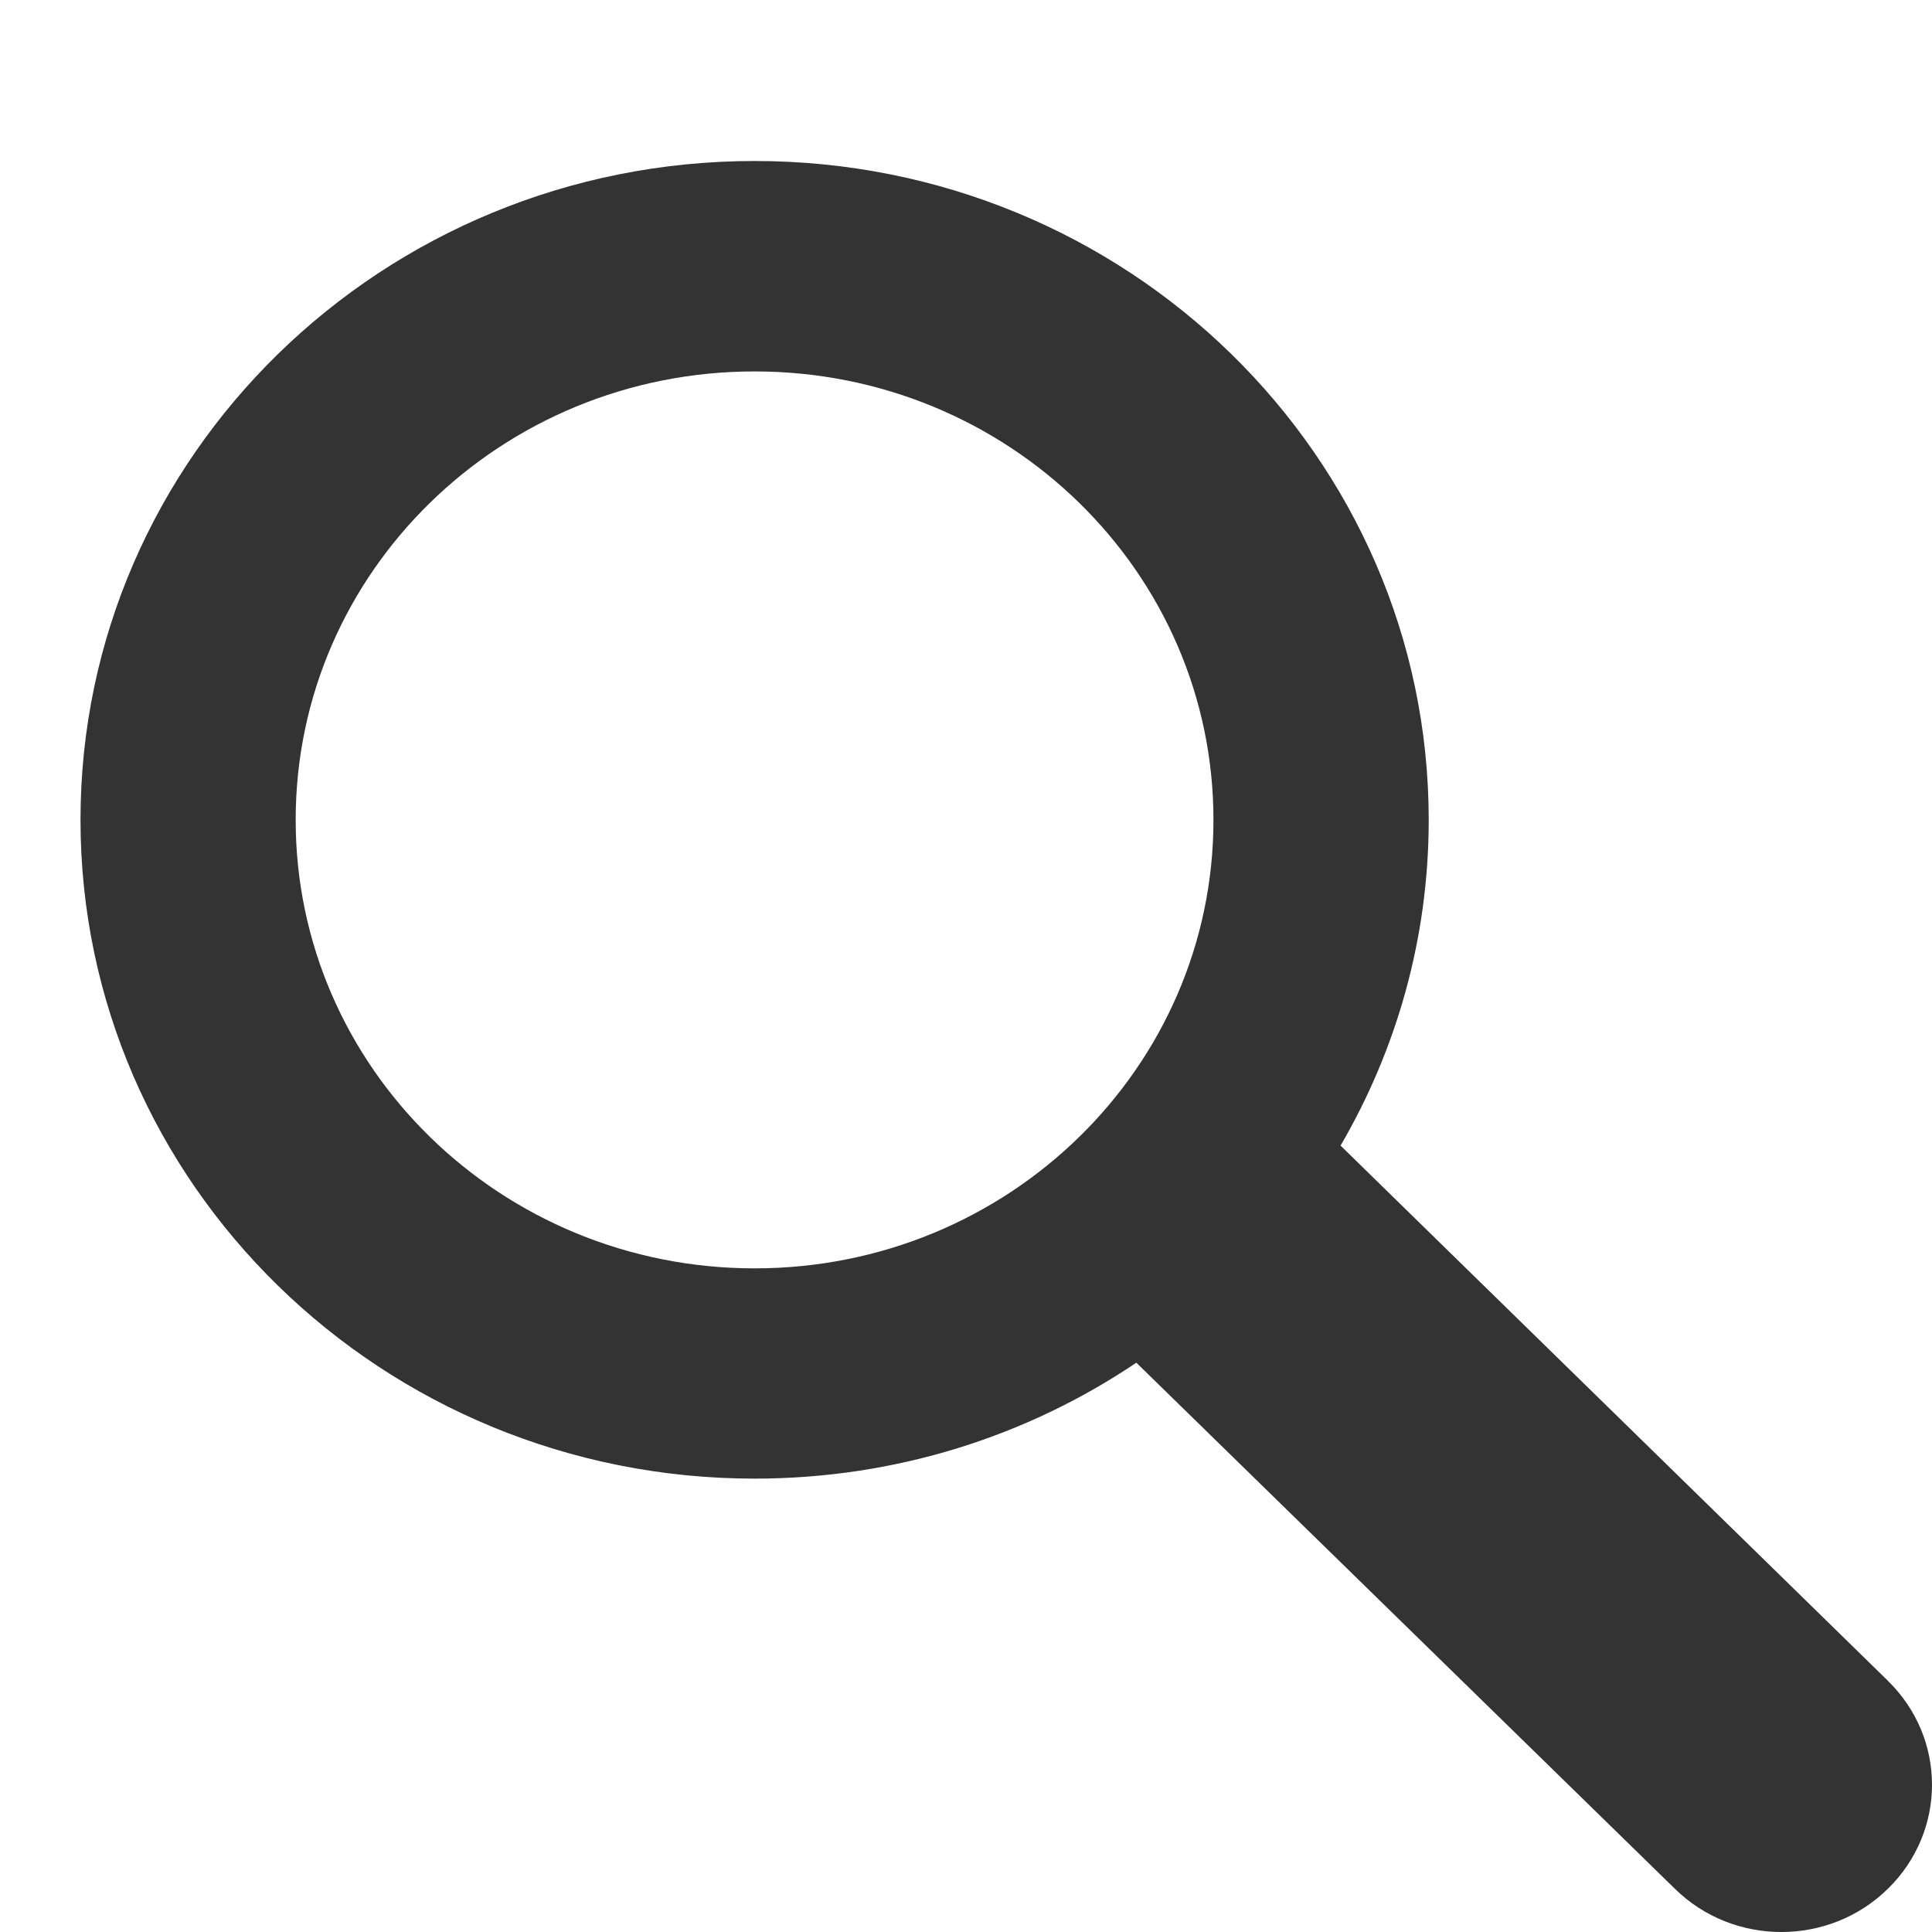
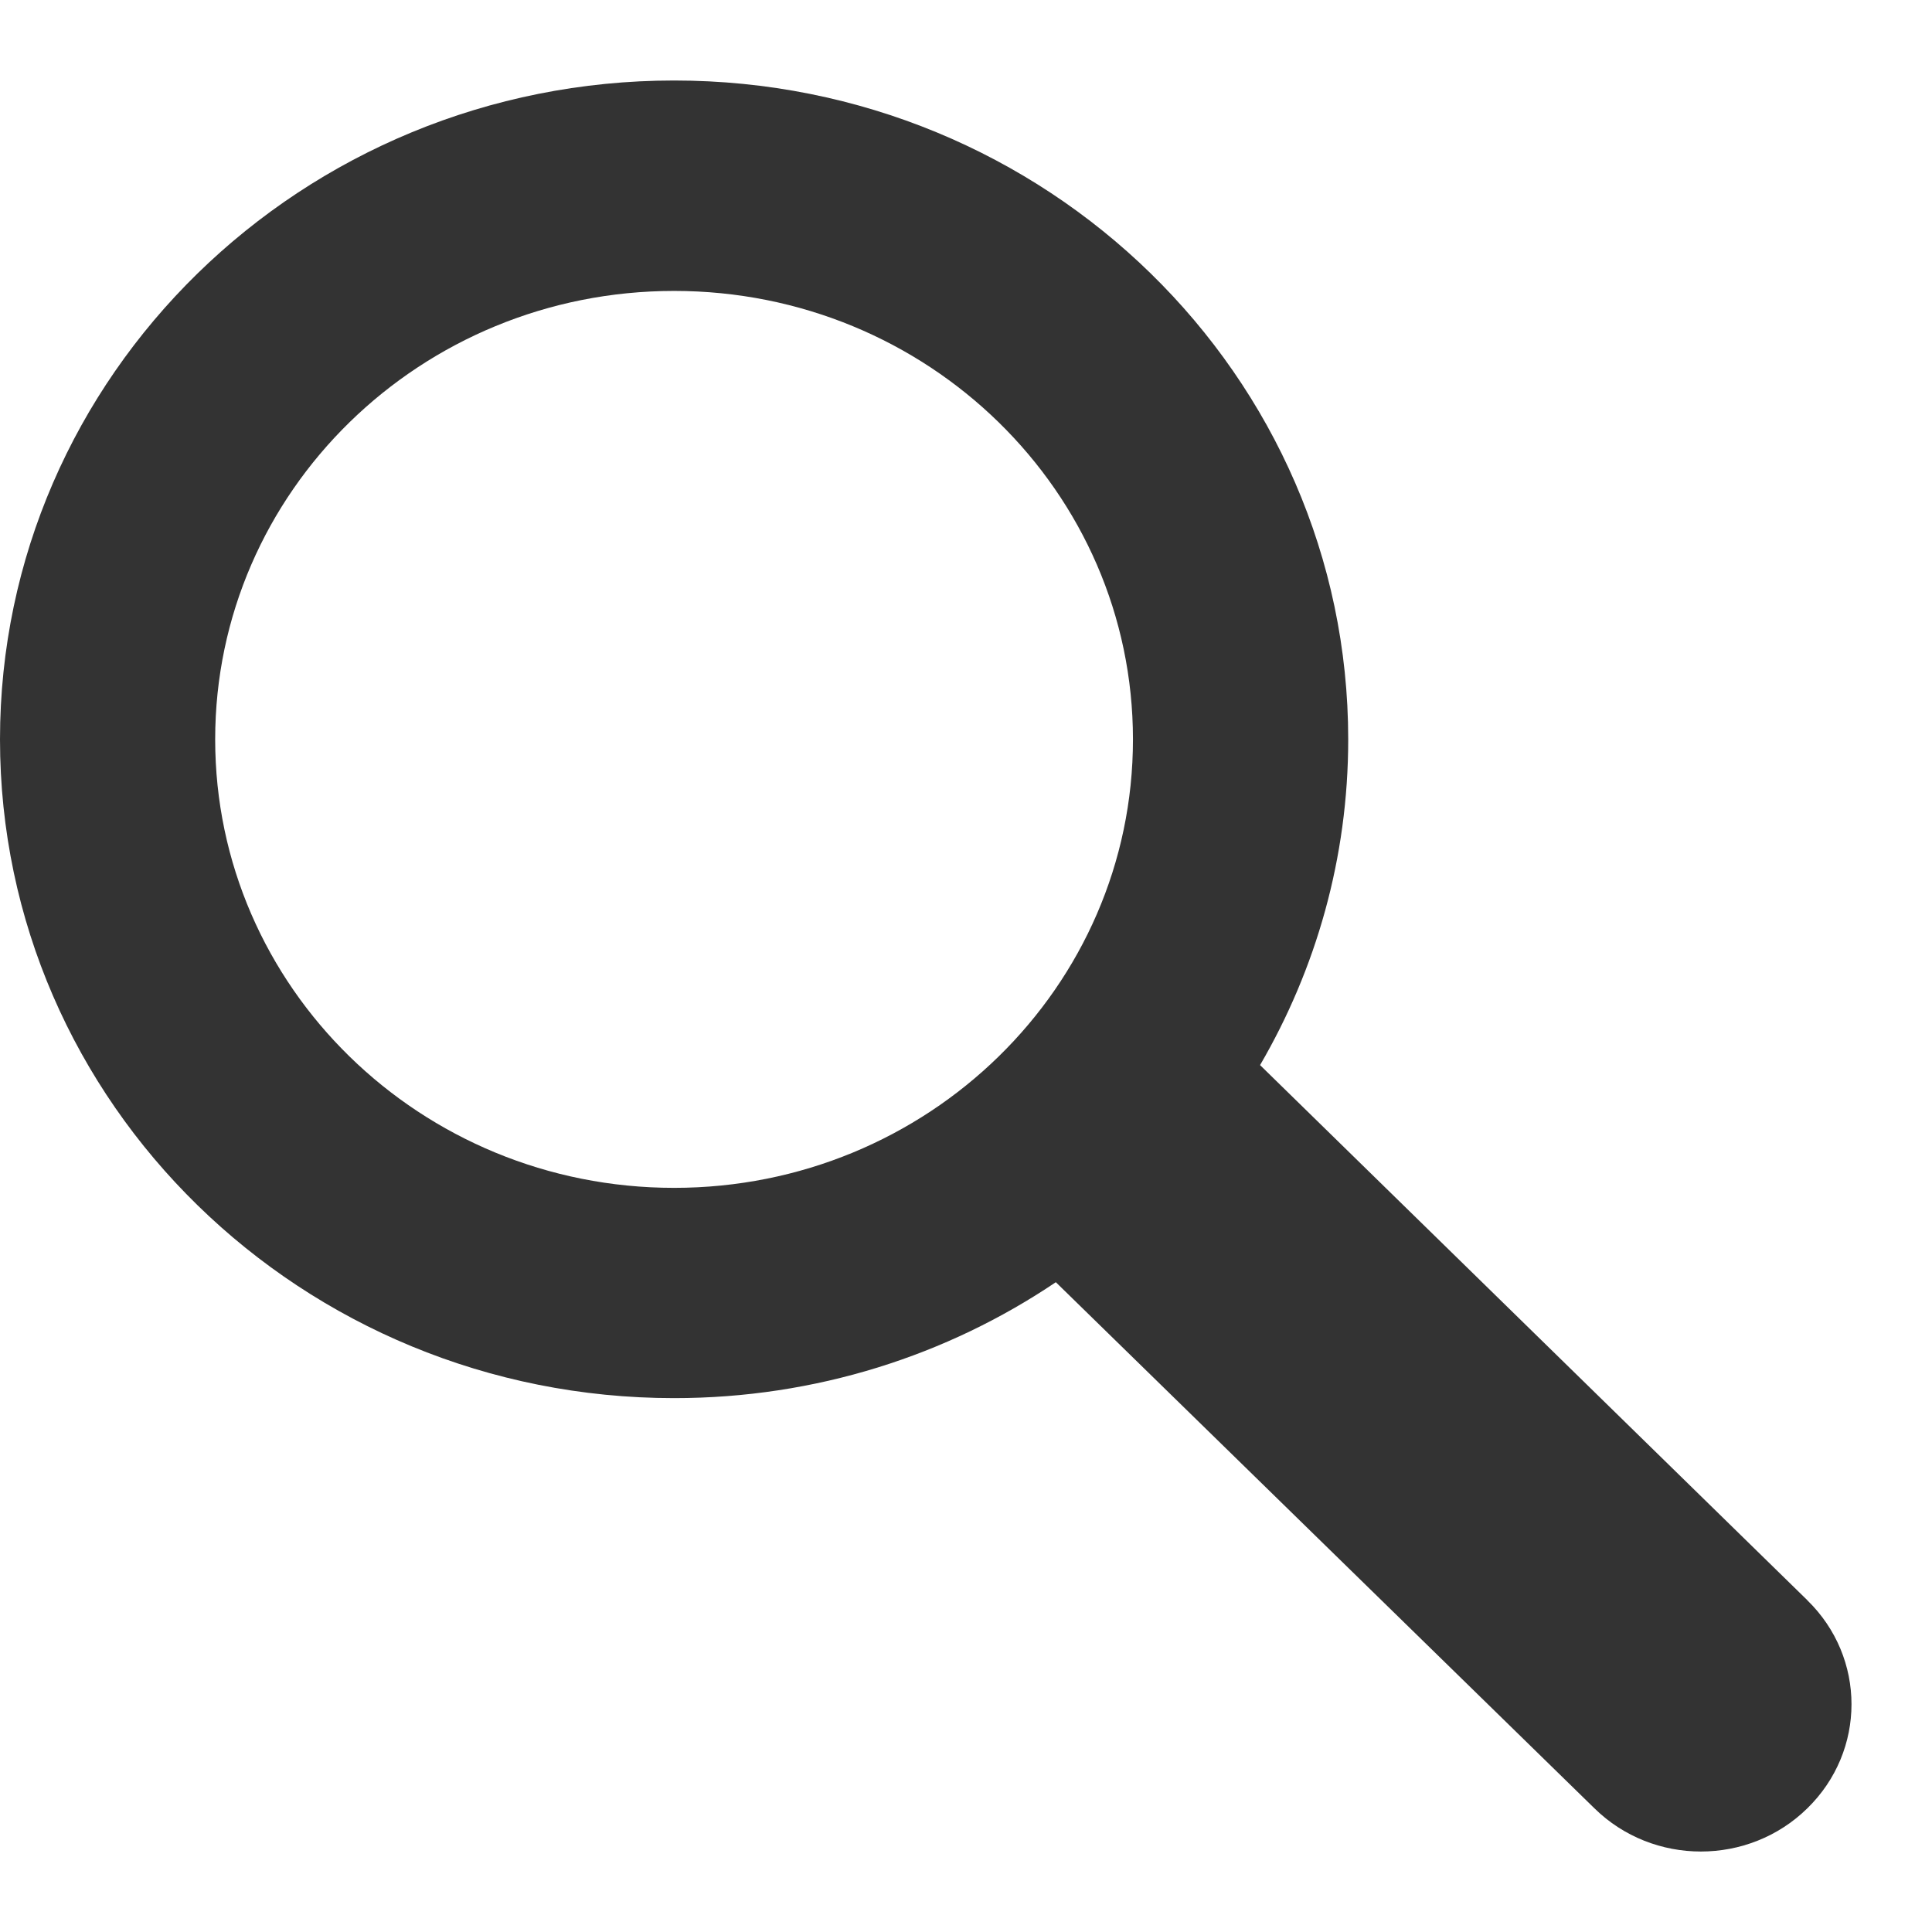
<svg xmlns="http://www.w3.org/2000/svg" width="24px" height="24px" viewBox="0 0 24 24" version="1.1">
  <defs />
  <g id="Symbols" stroke="none" stroke-width="1" fill="none" fill-rule="evenodd">
    <g id="icon/search" fill="#333333">
-       <g id="search" transform="translate(1, 2)">
-         <path d="M22.451,18.878 L15.653,12.231 C16.348,11.038 16.748,9.658 16.748,8.185 C16.748,3.665 12.999,0 8.374,0 C3.751,0 0,3.665 0,8.185 C0,12.704 3.75,16.368 8.374,16.368 C10.137,16.368 11.77,15.835 13.116,14.928 L19.807,21.464 C20.536,22.179 21.722,22.179 22.451,21.464 C23.183,20.749 23.183,19.592 22.451,18.879 M8.374,13.756 C5.224,13.756 2.673,11.262 2.673,8.185 C2.673,5.107 5.224,2.614 8.374,2.614 C11.524,2.614 14.074,5.107 14.074,8.185 C14.074,11.262 11.524,13.756 8.374,13.756" id="Shape" />
-       </g>
+       <path d="M22.451,19.878 L15.653,13.231 C16.348,12.038 16.748,10.658 16.748,9.185 C16.748,4.665 12.999,1 8.374,1 C3.751,1 0,4.665 0,9.185 C0,13.704 3.75,17.368 8.374,17.368 C10.137,17.368 11.77,16.835 13.116,15.928 L19.807,22.464 C20.536,23.179 21.722,23.179 22.451,22.464 C23.183,21.749 23.183,20.592 22.451,19.879 M8.374,14.756 C5.224,14.756 2.673,12.262 2.673,9.185 C2.673,6.107 5.224,3.614 8.374,3.614 C11.524,3.614 14.074,6.107 14.074,9.185 C14.074,12.262 11.524,14.756 8.374,14.756" id="Shape" />
    </g>
  </g>
</svg>
